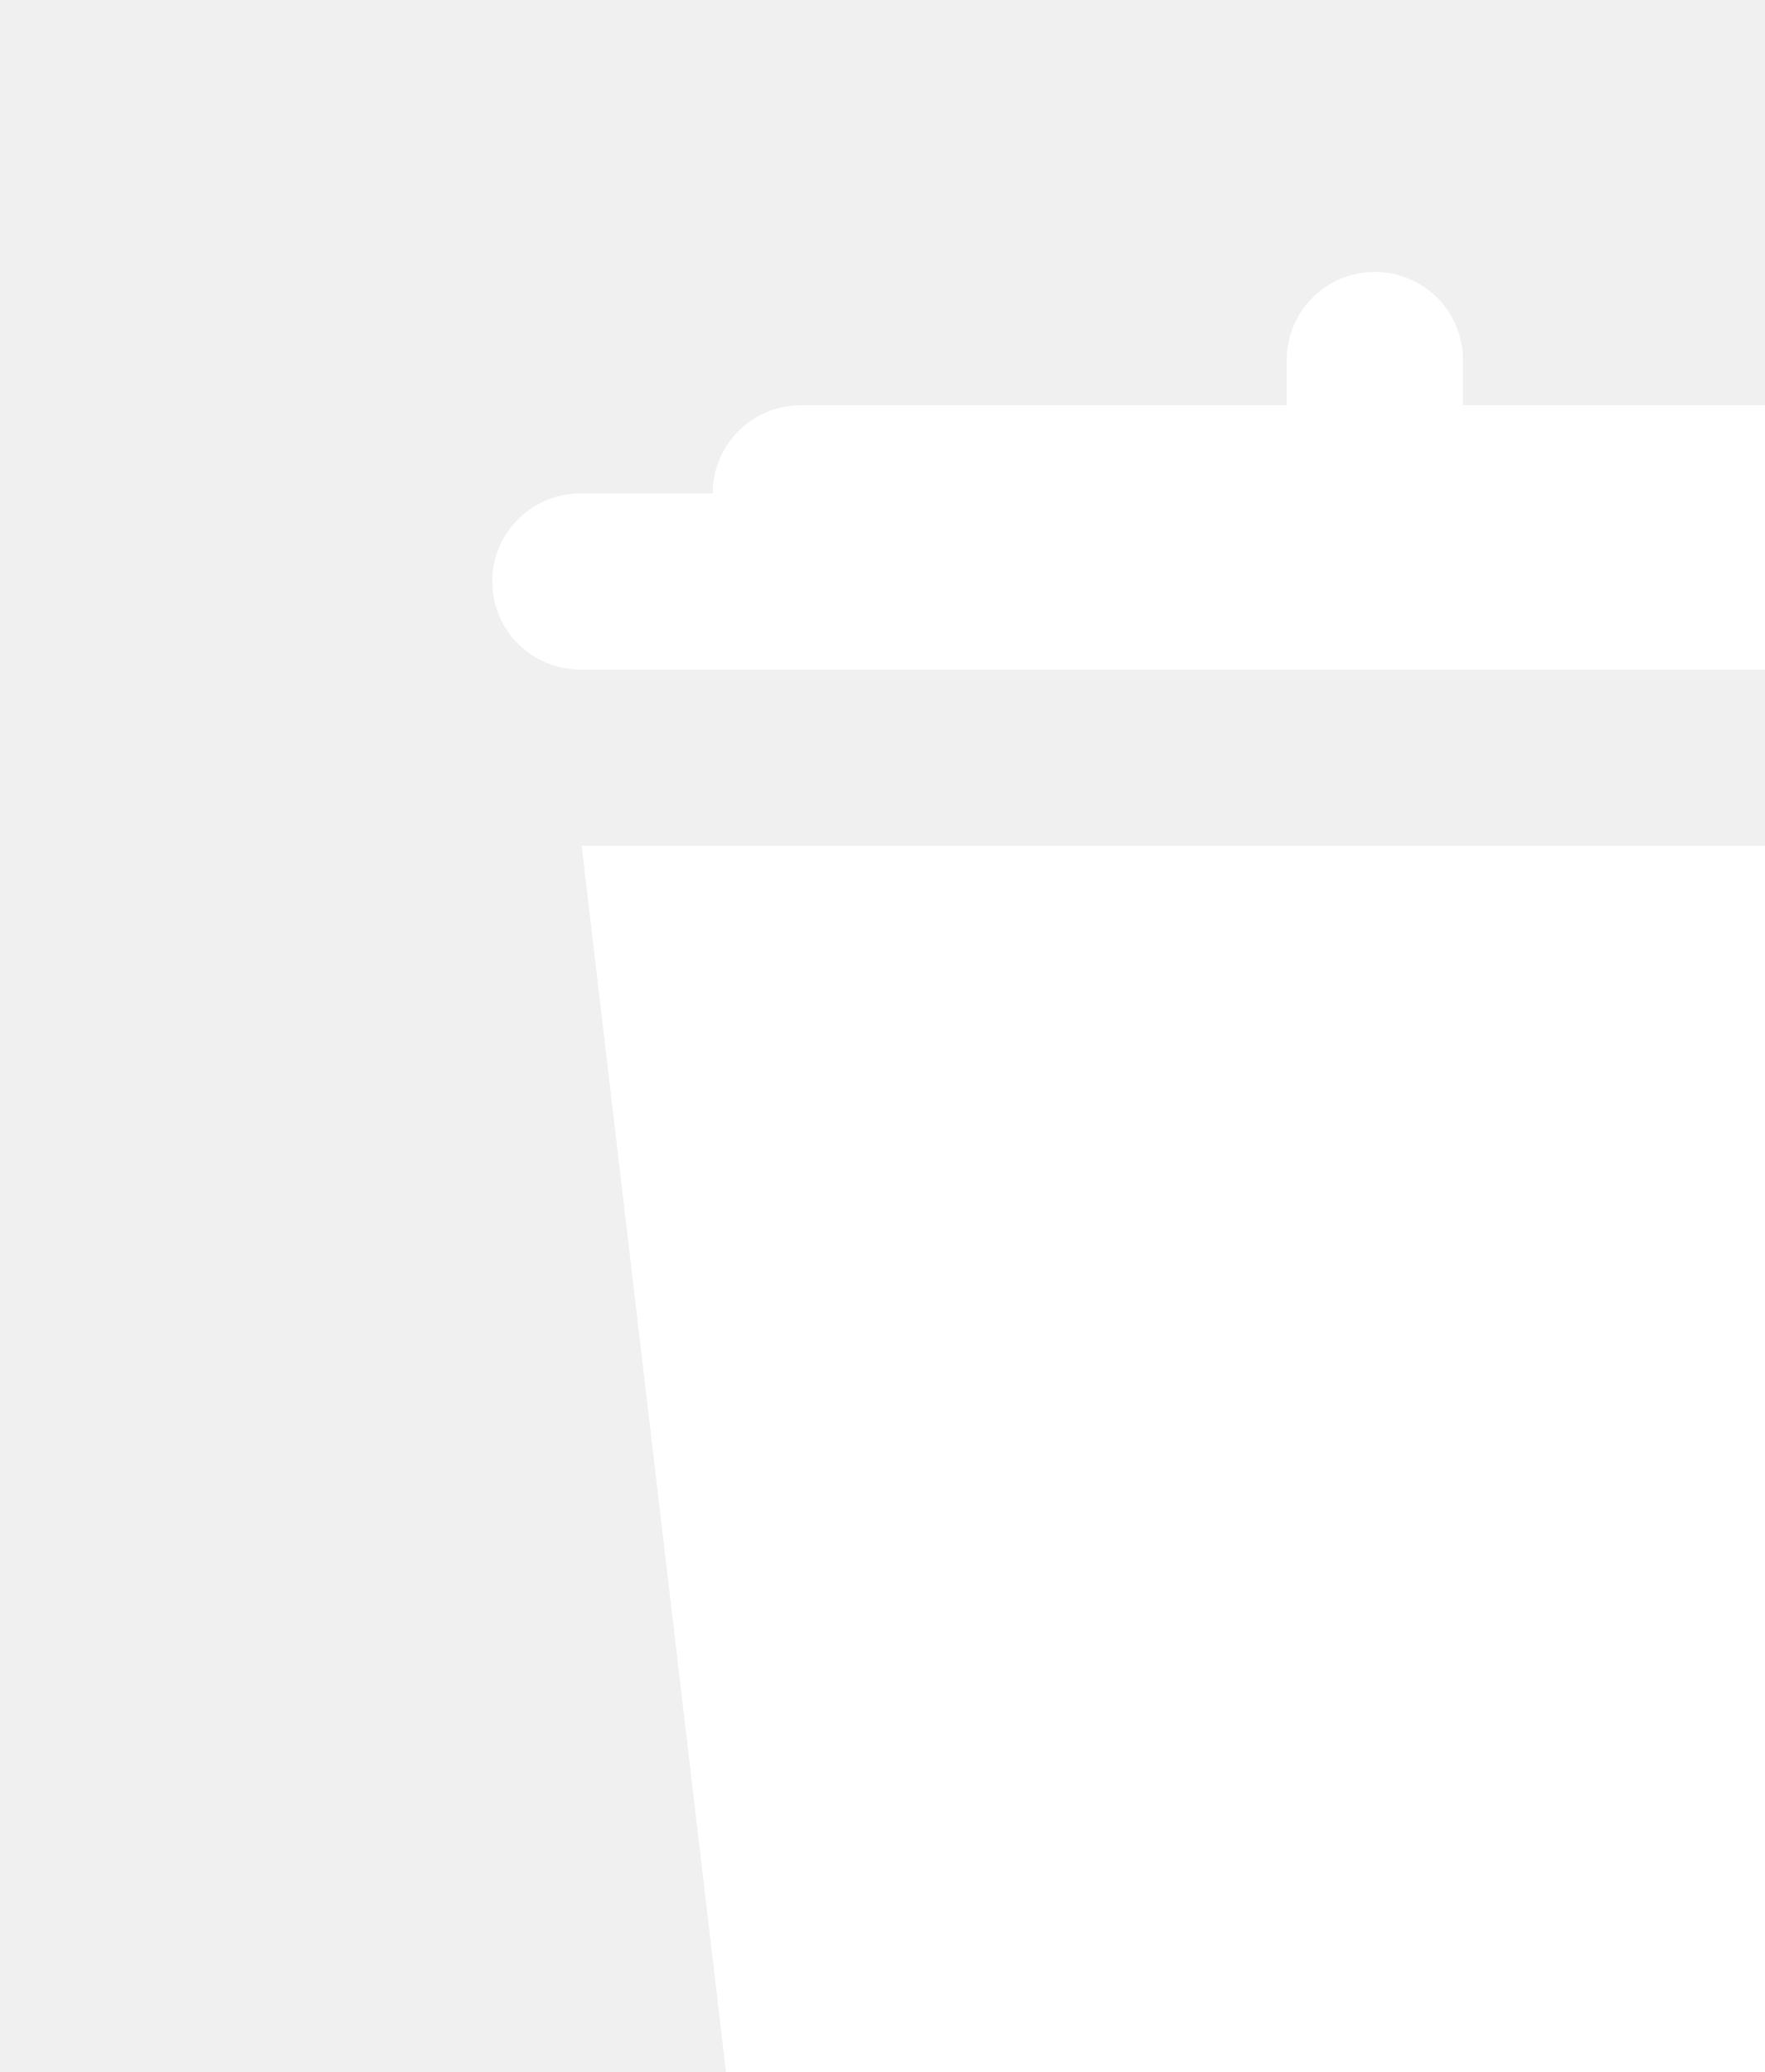
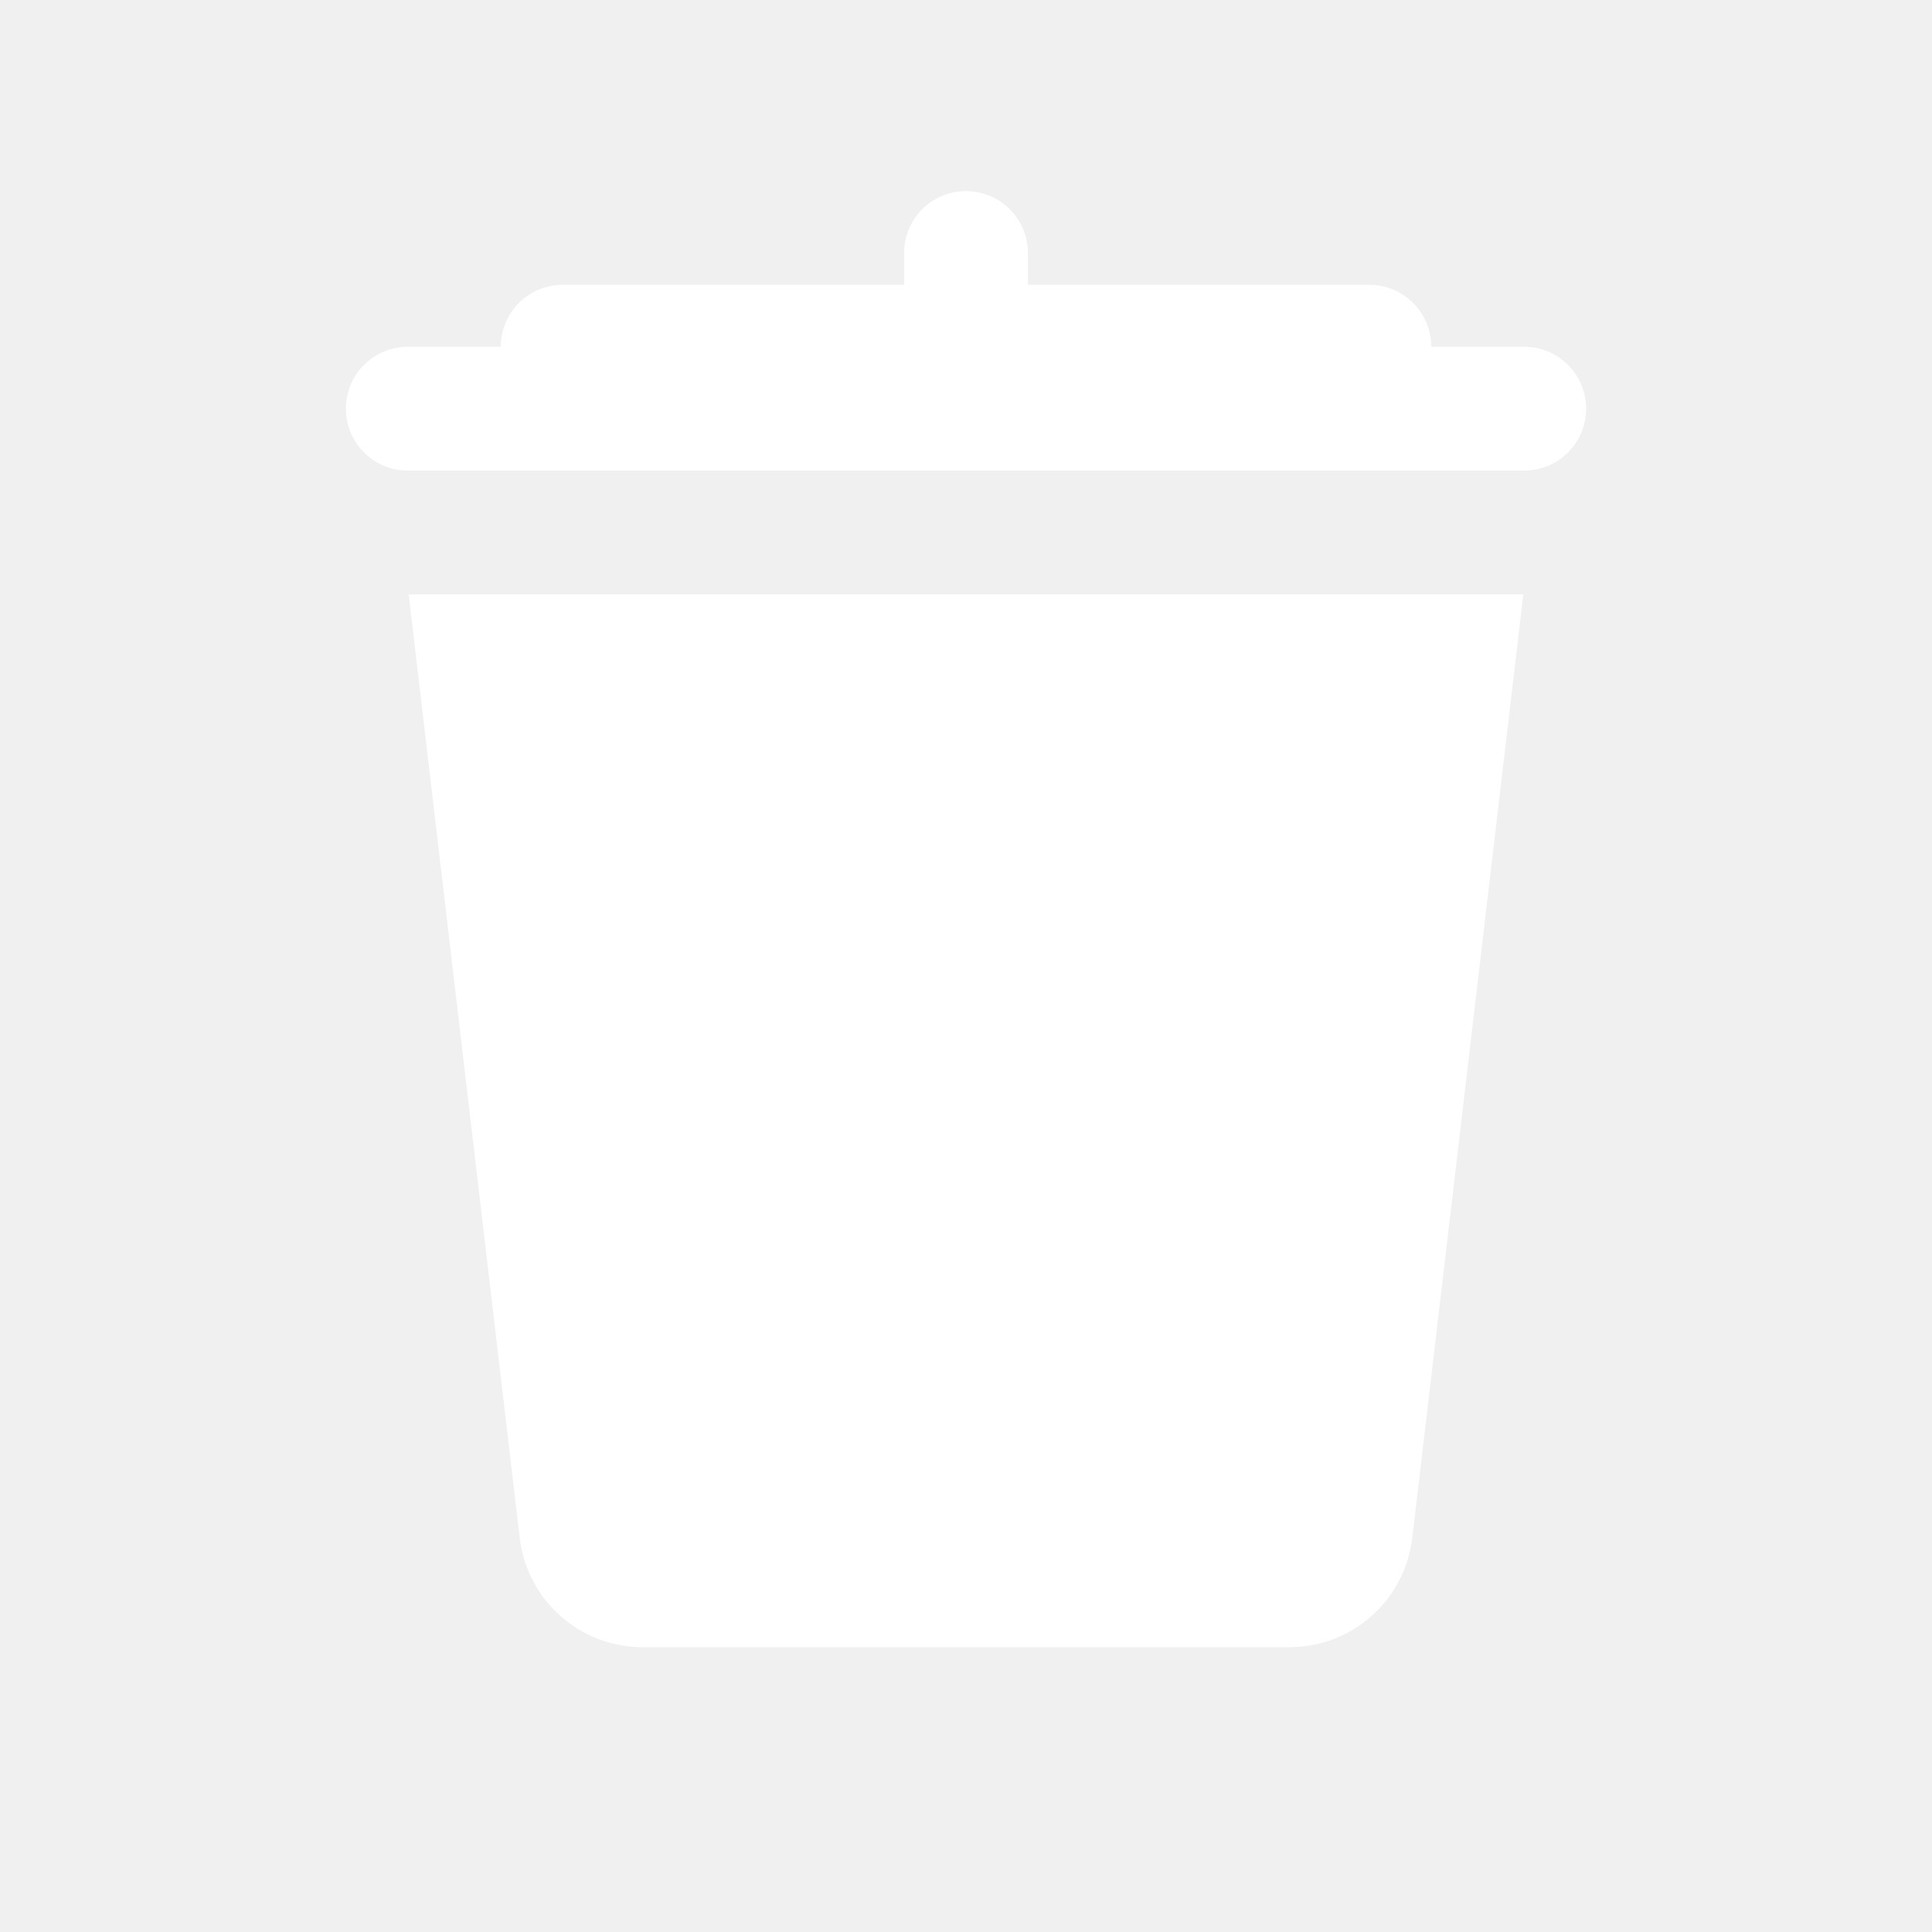
- <svg xmlns="http://www.w3.org/2000/svg" fill="none">
+ <svg xmlns="http://www.w3.org/2000/svg" width="26" height="26" viewBox="0 0 26 26" fill="none">
  <path d="M12.987 2.572C12.766 2.575 12.556 2.666 12.402 2.825C12.248 2.983 12.164 3.196 12.167 3.417V3.833H7.583C7.473 3.832 7.363 3.852 7.261 3.893C7.159 3.935 7.065 3.996 6.987 4.073C6.908 4.151 6.846 4.243 6.803 4.345C6.761 4.447 6.739 4.556 6.739 4.667H5.5C5.39 4.665 5.28 4.686 5.177 4.727C5.075 4.768 4.982 4.829 4.903 4.907C4.824 4.984 4.762 5.076 4.719 5.178C4.677 5.28 4.655 5.39 4.655 5.5C4.655 5.61 4.677 5.72 4.719 5.822C4.762 5.924 4.824 6.016 4.903 6.093C4.982 6.171 5.075 6.232 5.177 6.273C5.28 6.314 5.39 6.335 5.5 6.333H20.5C20.61 6.335 20.72 6.314 20.823 6.273C20.925 6.232 21.018 6.171 21.097 6.093C21.175 6.016 21.238 5.924 21.281 5.822C21.323 5.72 21.345 5.61 21.345 5.5C21.345 5.39 21.323 5.28 21.281 5.178C21.238 5.076 21.175 4.984 21.097 4.907C21.018 4.829 20.925 4.768 20.823 4.727C20.72 4.686 20.61 4.665 20.5 4.667H19.261C19.261 4.556 19.239 4.447 19.197 4.345C19.154 4.243 19.092 4.151 19.013 4.073C18.935 3.996 18.841 3.935 18.739 3.893C18.637 3.852 18.527 3.832 18.417 3.833H13.833V3.417C13.835 3.305 13.814 3.195 13.772 3.091C13.73 2.988 13.668 2.894 13.589 2.815C13.51 2.737 13.416 2.674 13.312 2.633C13.209 2.591 13.098 2.57 12.987 2.572ZM5.5 8L6.994 20.695C7.092 21.535 7.803 22.167 8.648 22.167H17.352C18.197 22.167 18.907 21.535 19.006 20.695L20.5 8H5.5Z" fill="white" />
</svg>
